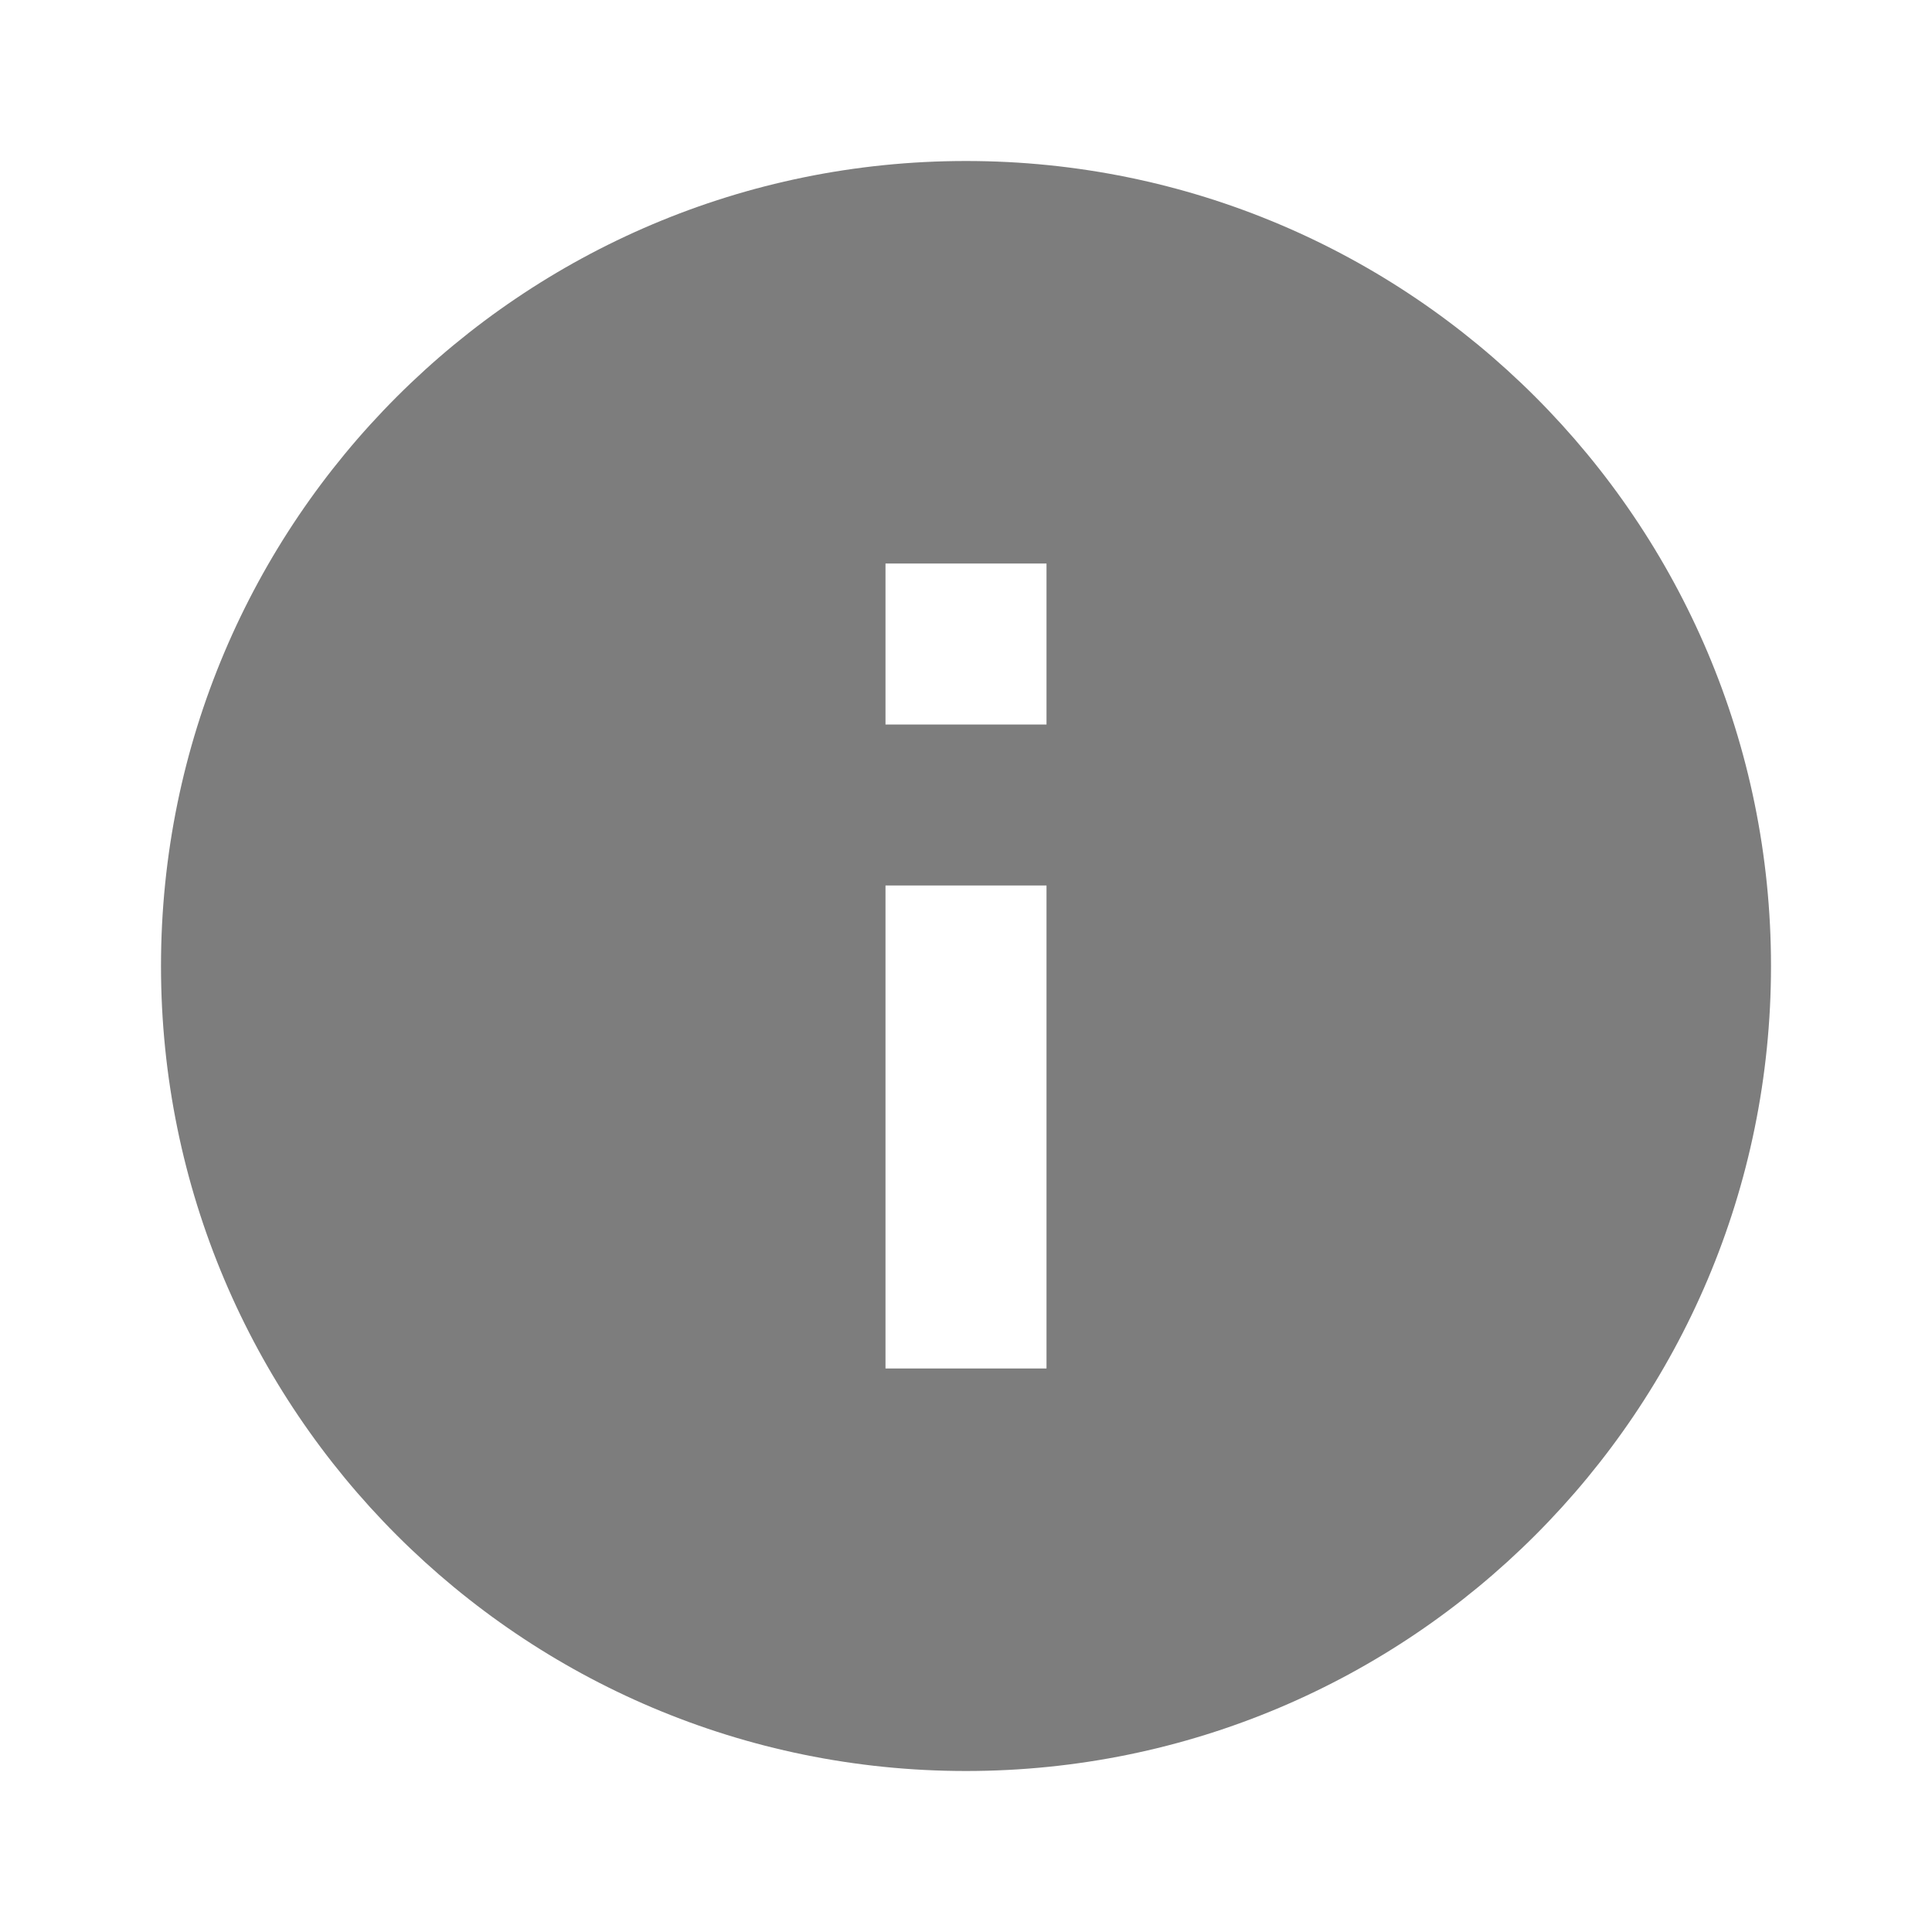
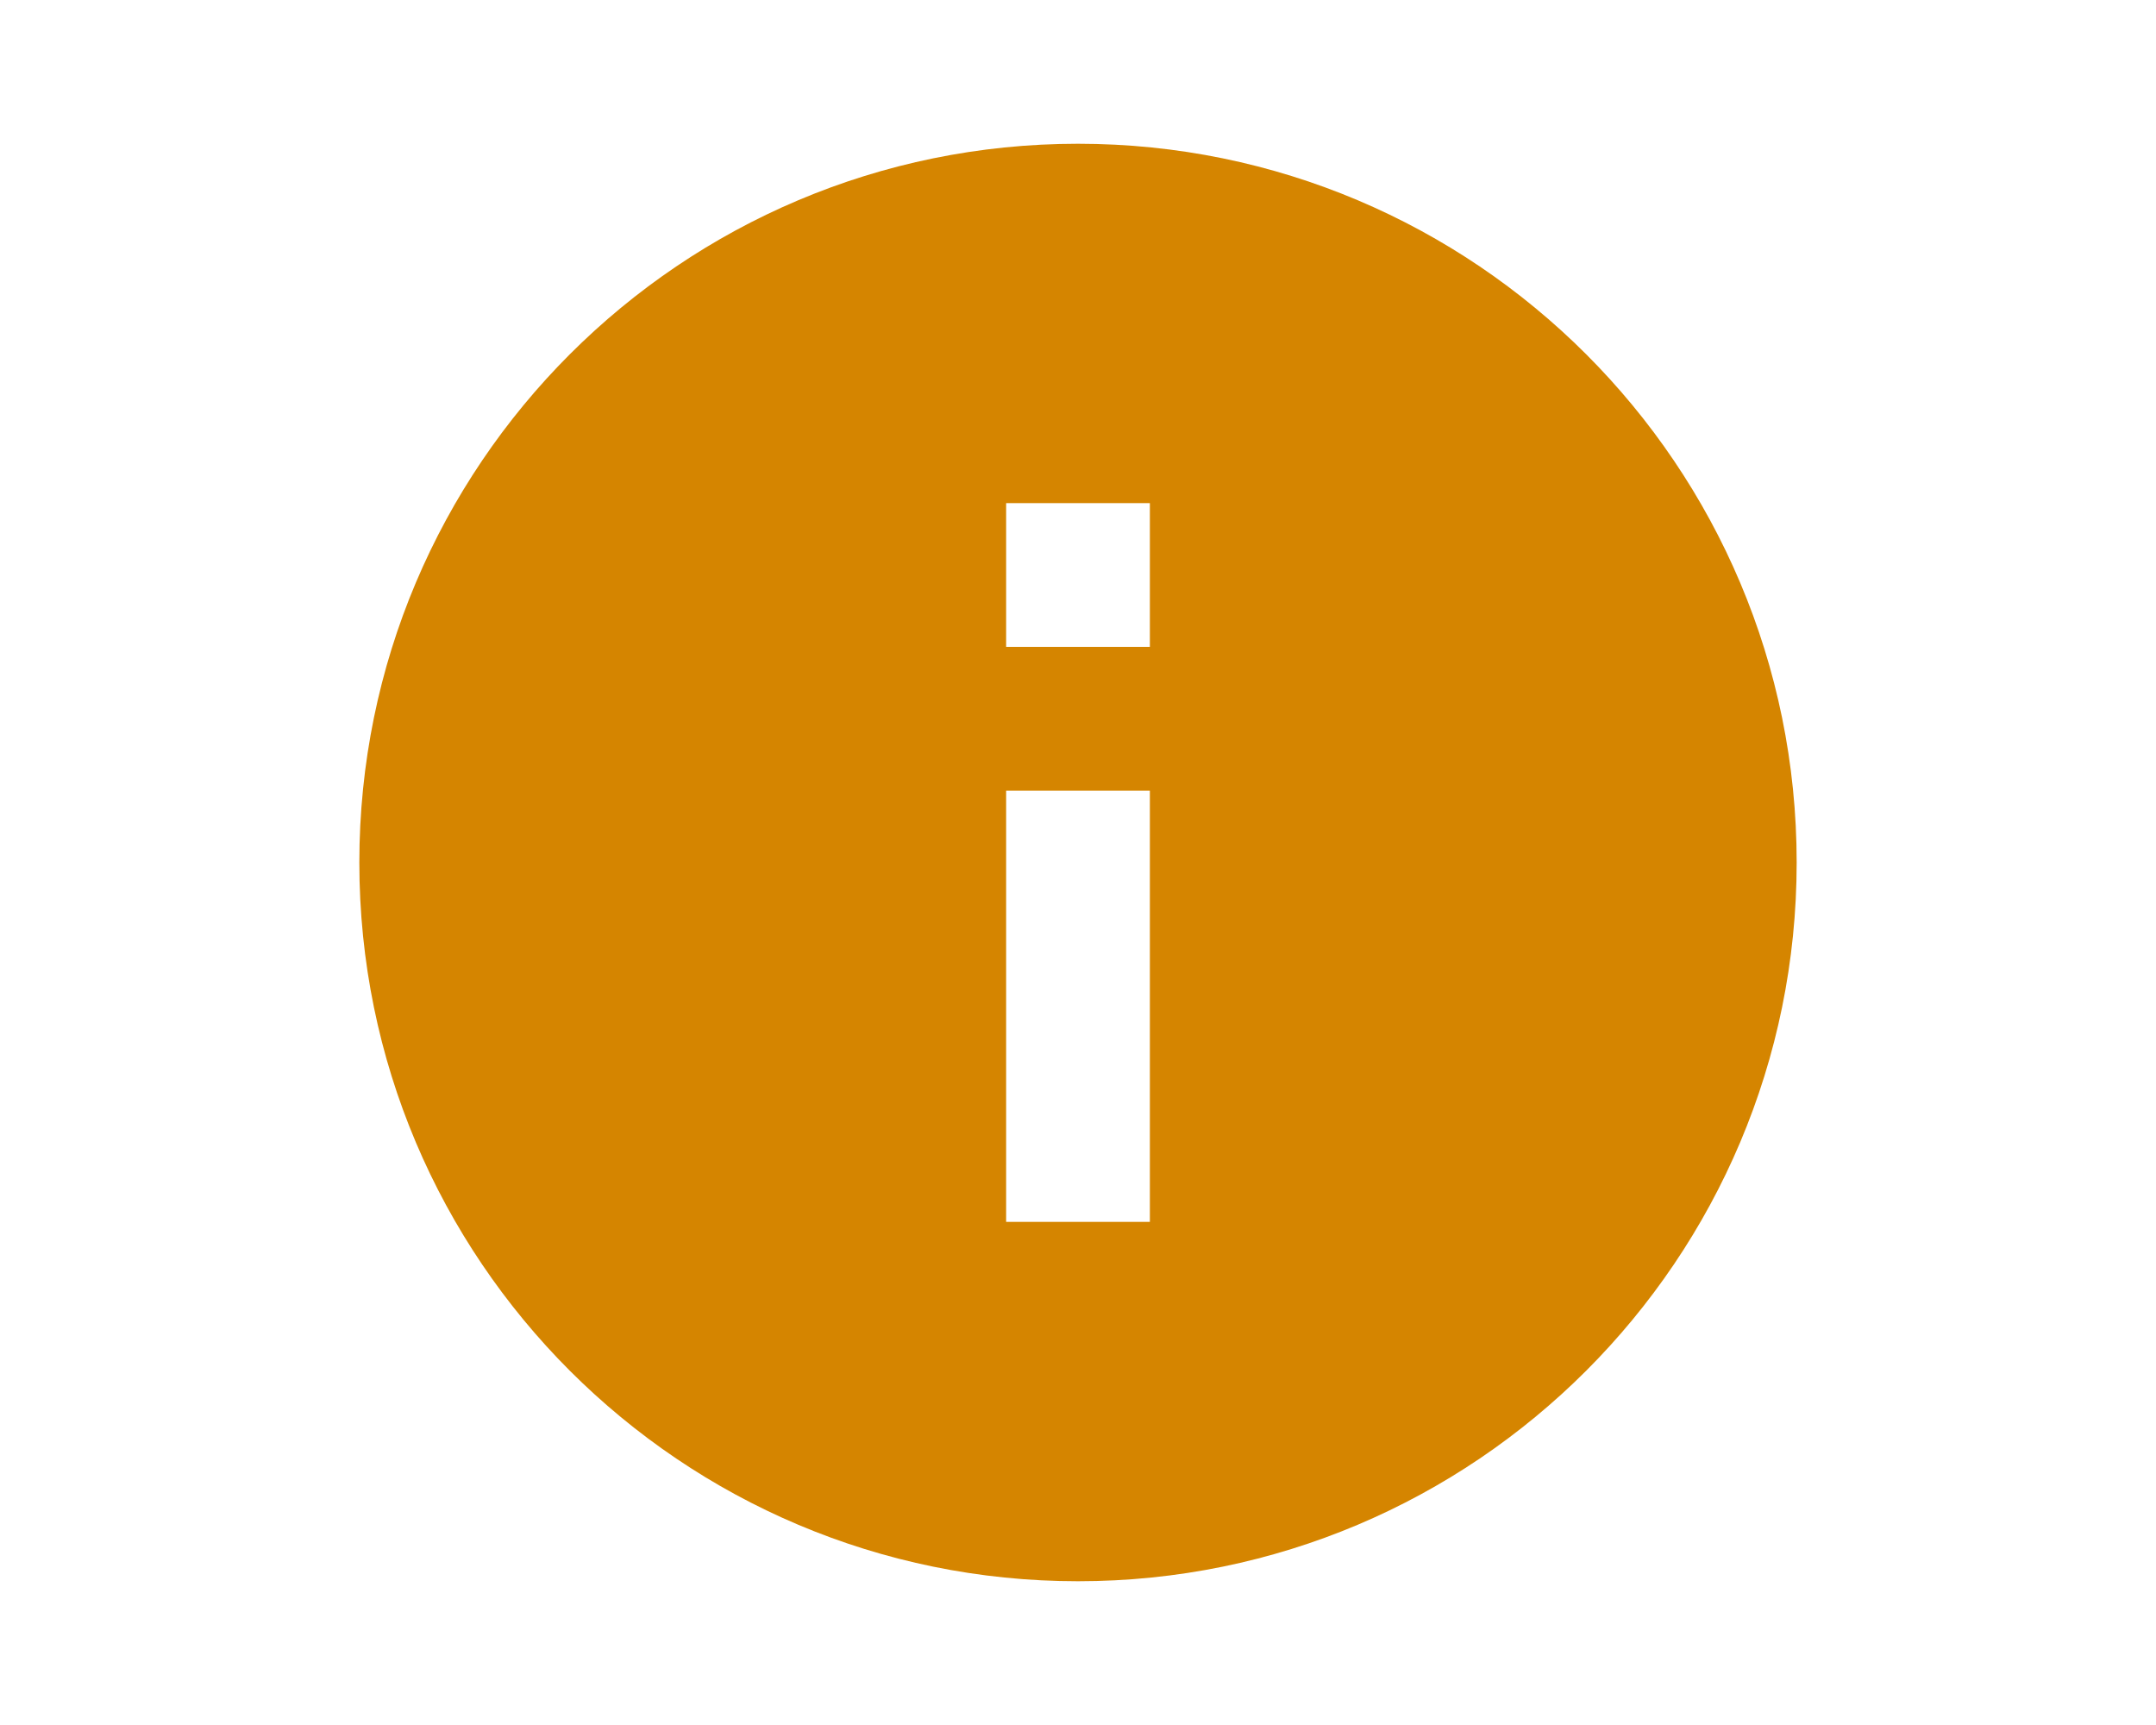
- <svg xmlns="http://www.w3.org/2000/svg" version="1.1" width="100%" height="100%" viewBox="0 0 24 24" id="svg4">
-   <defs id="defs8" />
-   <path d="M13,9H11V7H13M13,17H11V11H13M12,2A10,10 0 0,0 2,12A10,10 0 0,0 12,22A10,10 0 0,0 22,12A10,10 0 0,0 12,2Z" id="path2" fill="#7D7D7D" />
+ <svg xmlns="http://www.w3.org/2000/svg" version="1.1" id="svg4" x="0px" y="0px" width="1000px" height="800px" viewBox="0 0 1000 800" enable-background="new 0 0 1000 800" xml:space="preserve">
+   <path id="path2" fill="#D58500" d="M533.333,300h-66.666v-66.667h66.666 M533.333,566.667h-66.666v-200h66.666 M500,66.667  c-184.095,0-333.333,149.239-333.333,333.333S315.905,733.333,500,733.333S833.333,584.095,833.333,400S684.095,66.667,500,66.667z" />
</svg>
